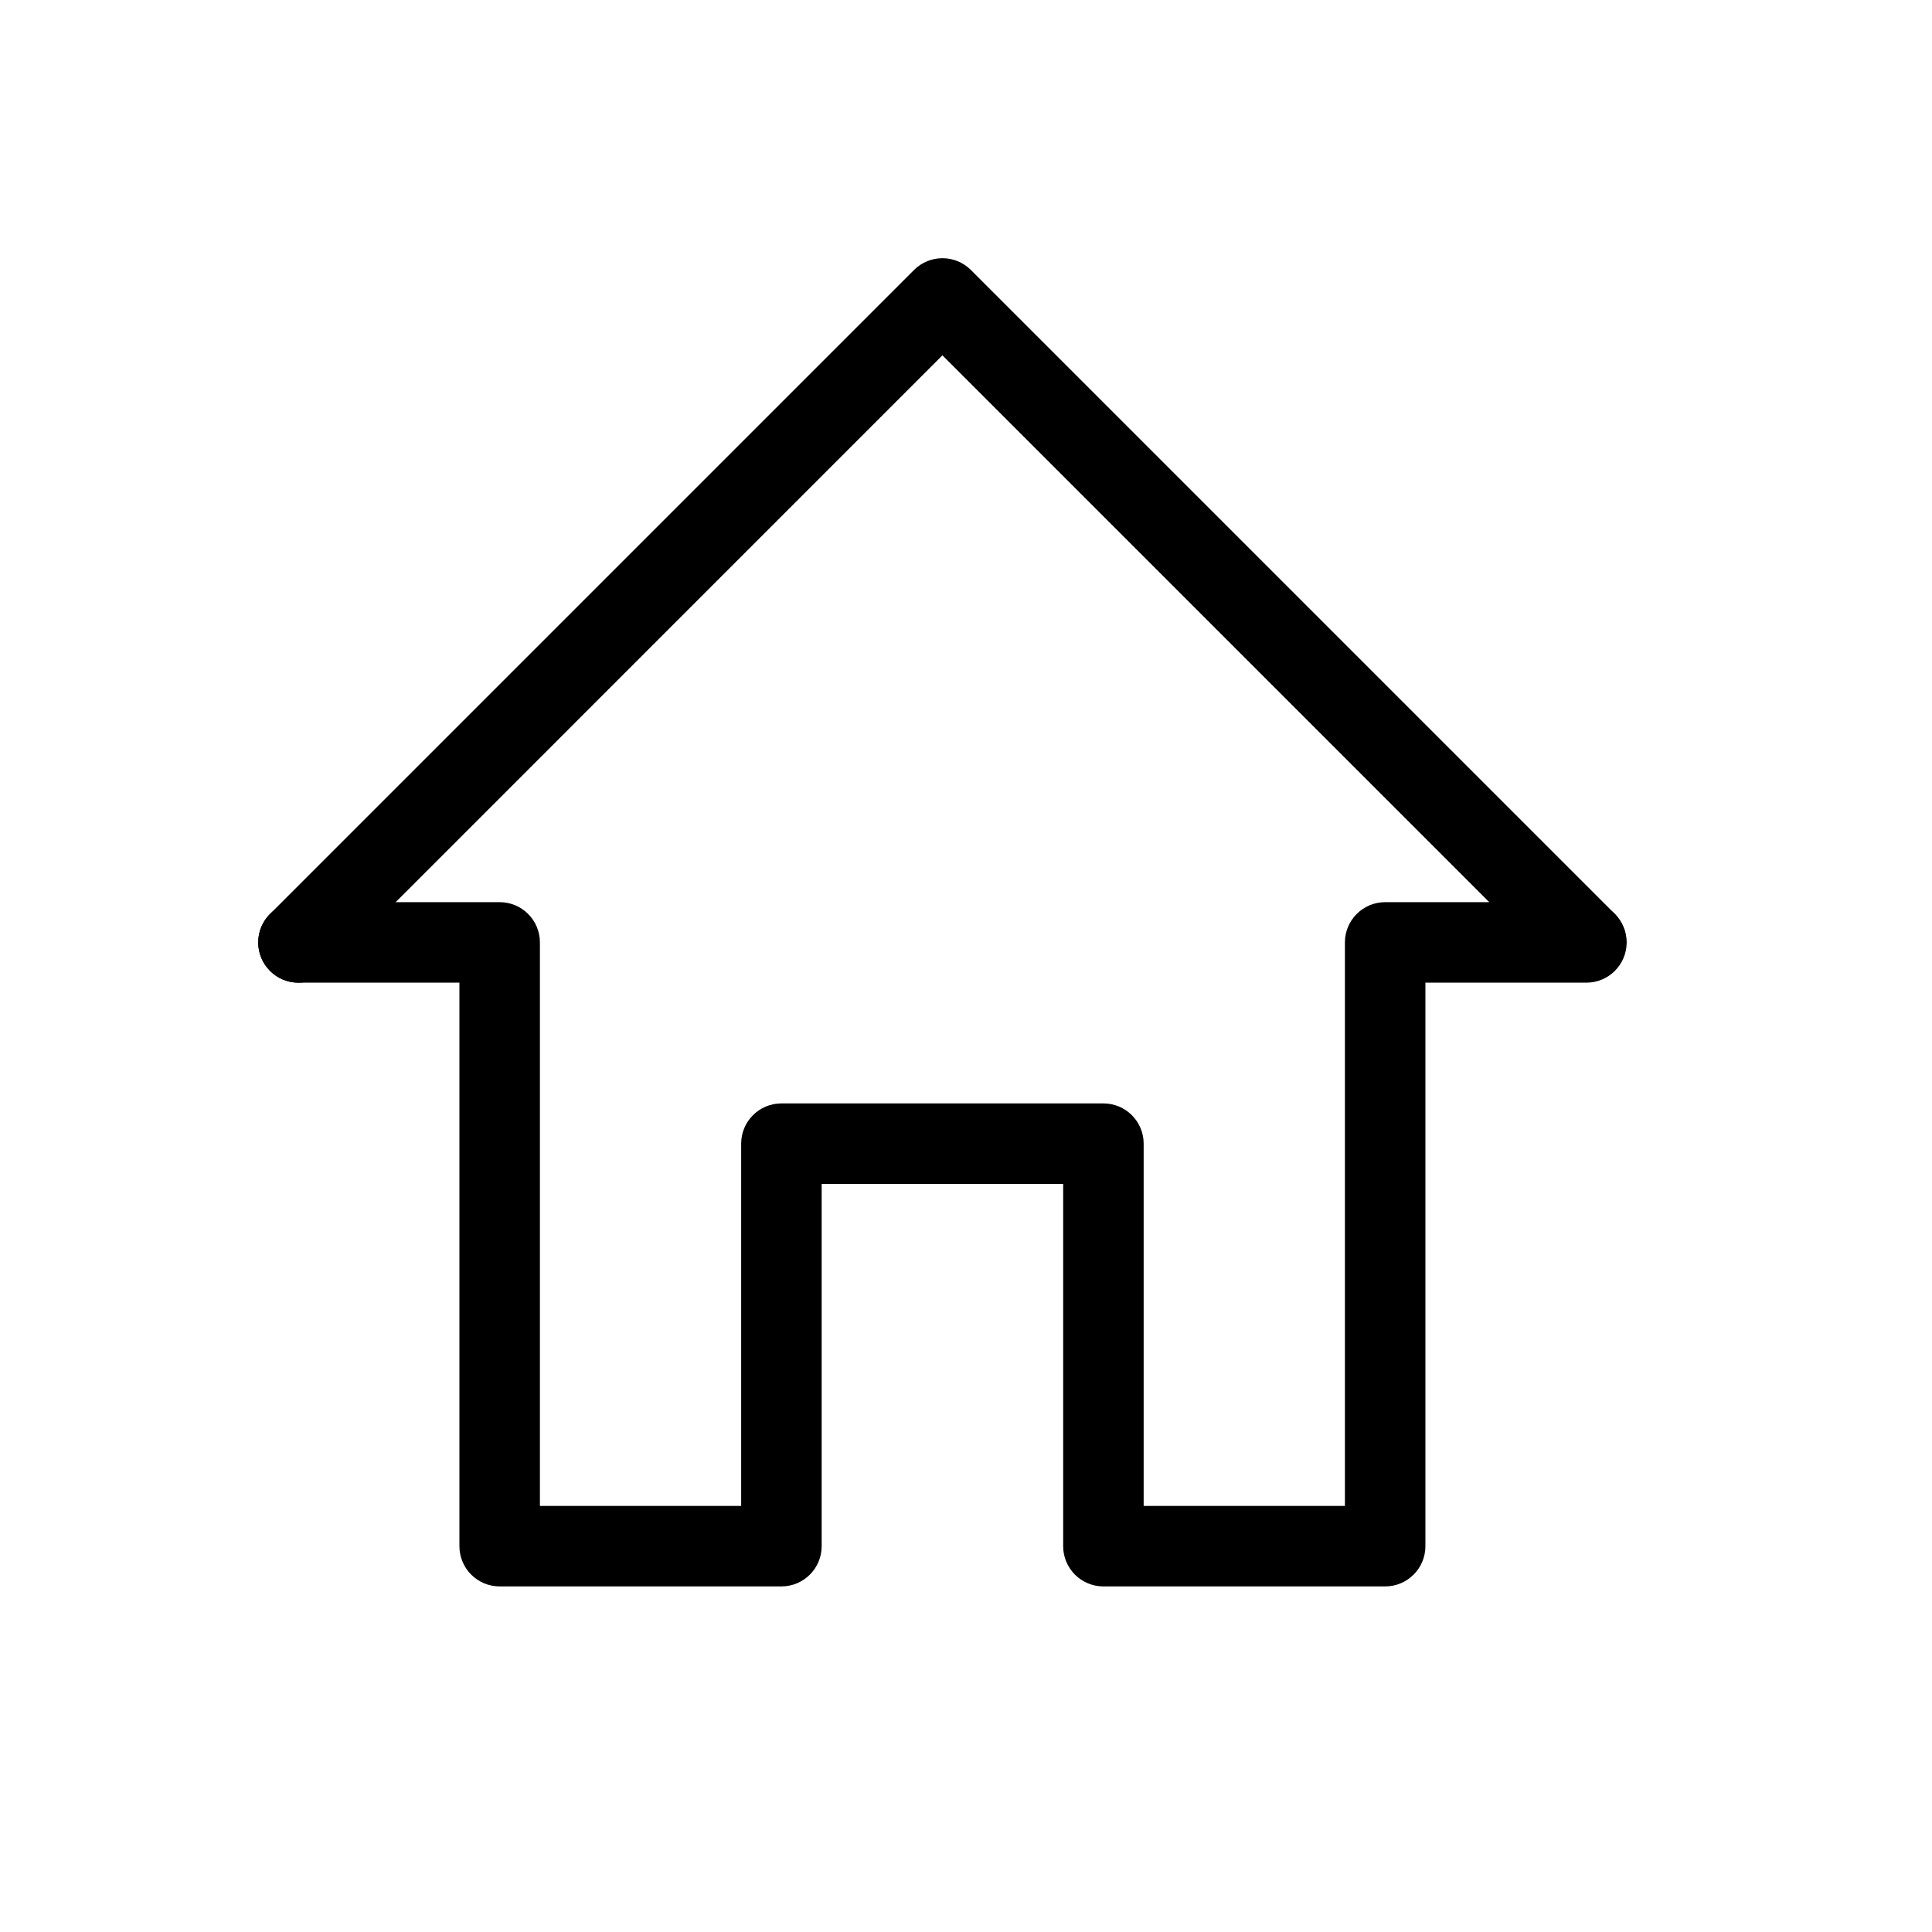
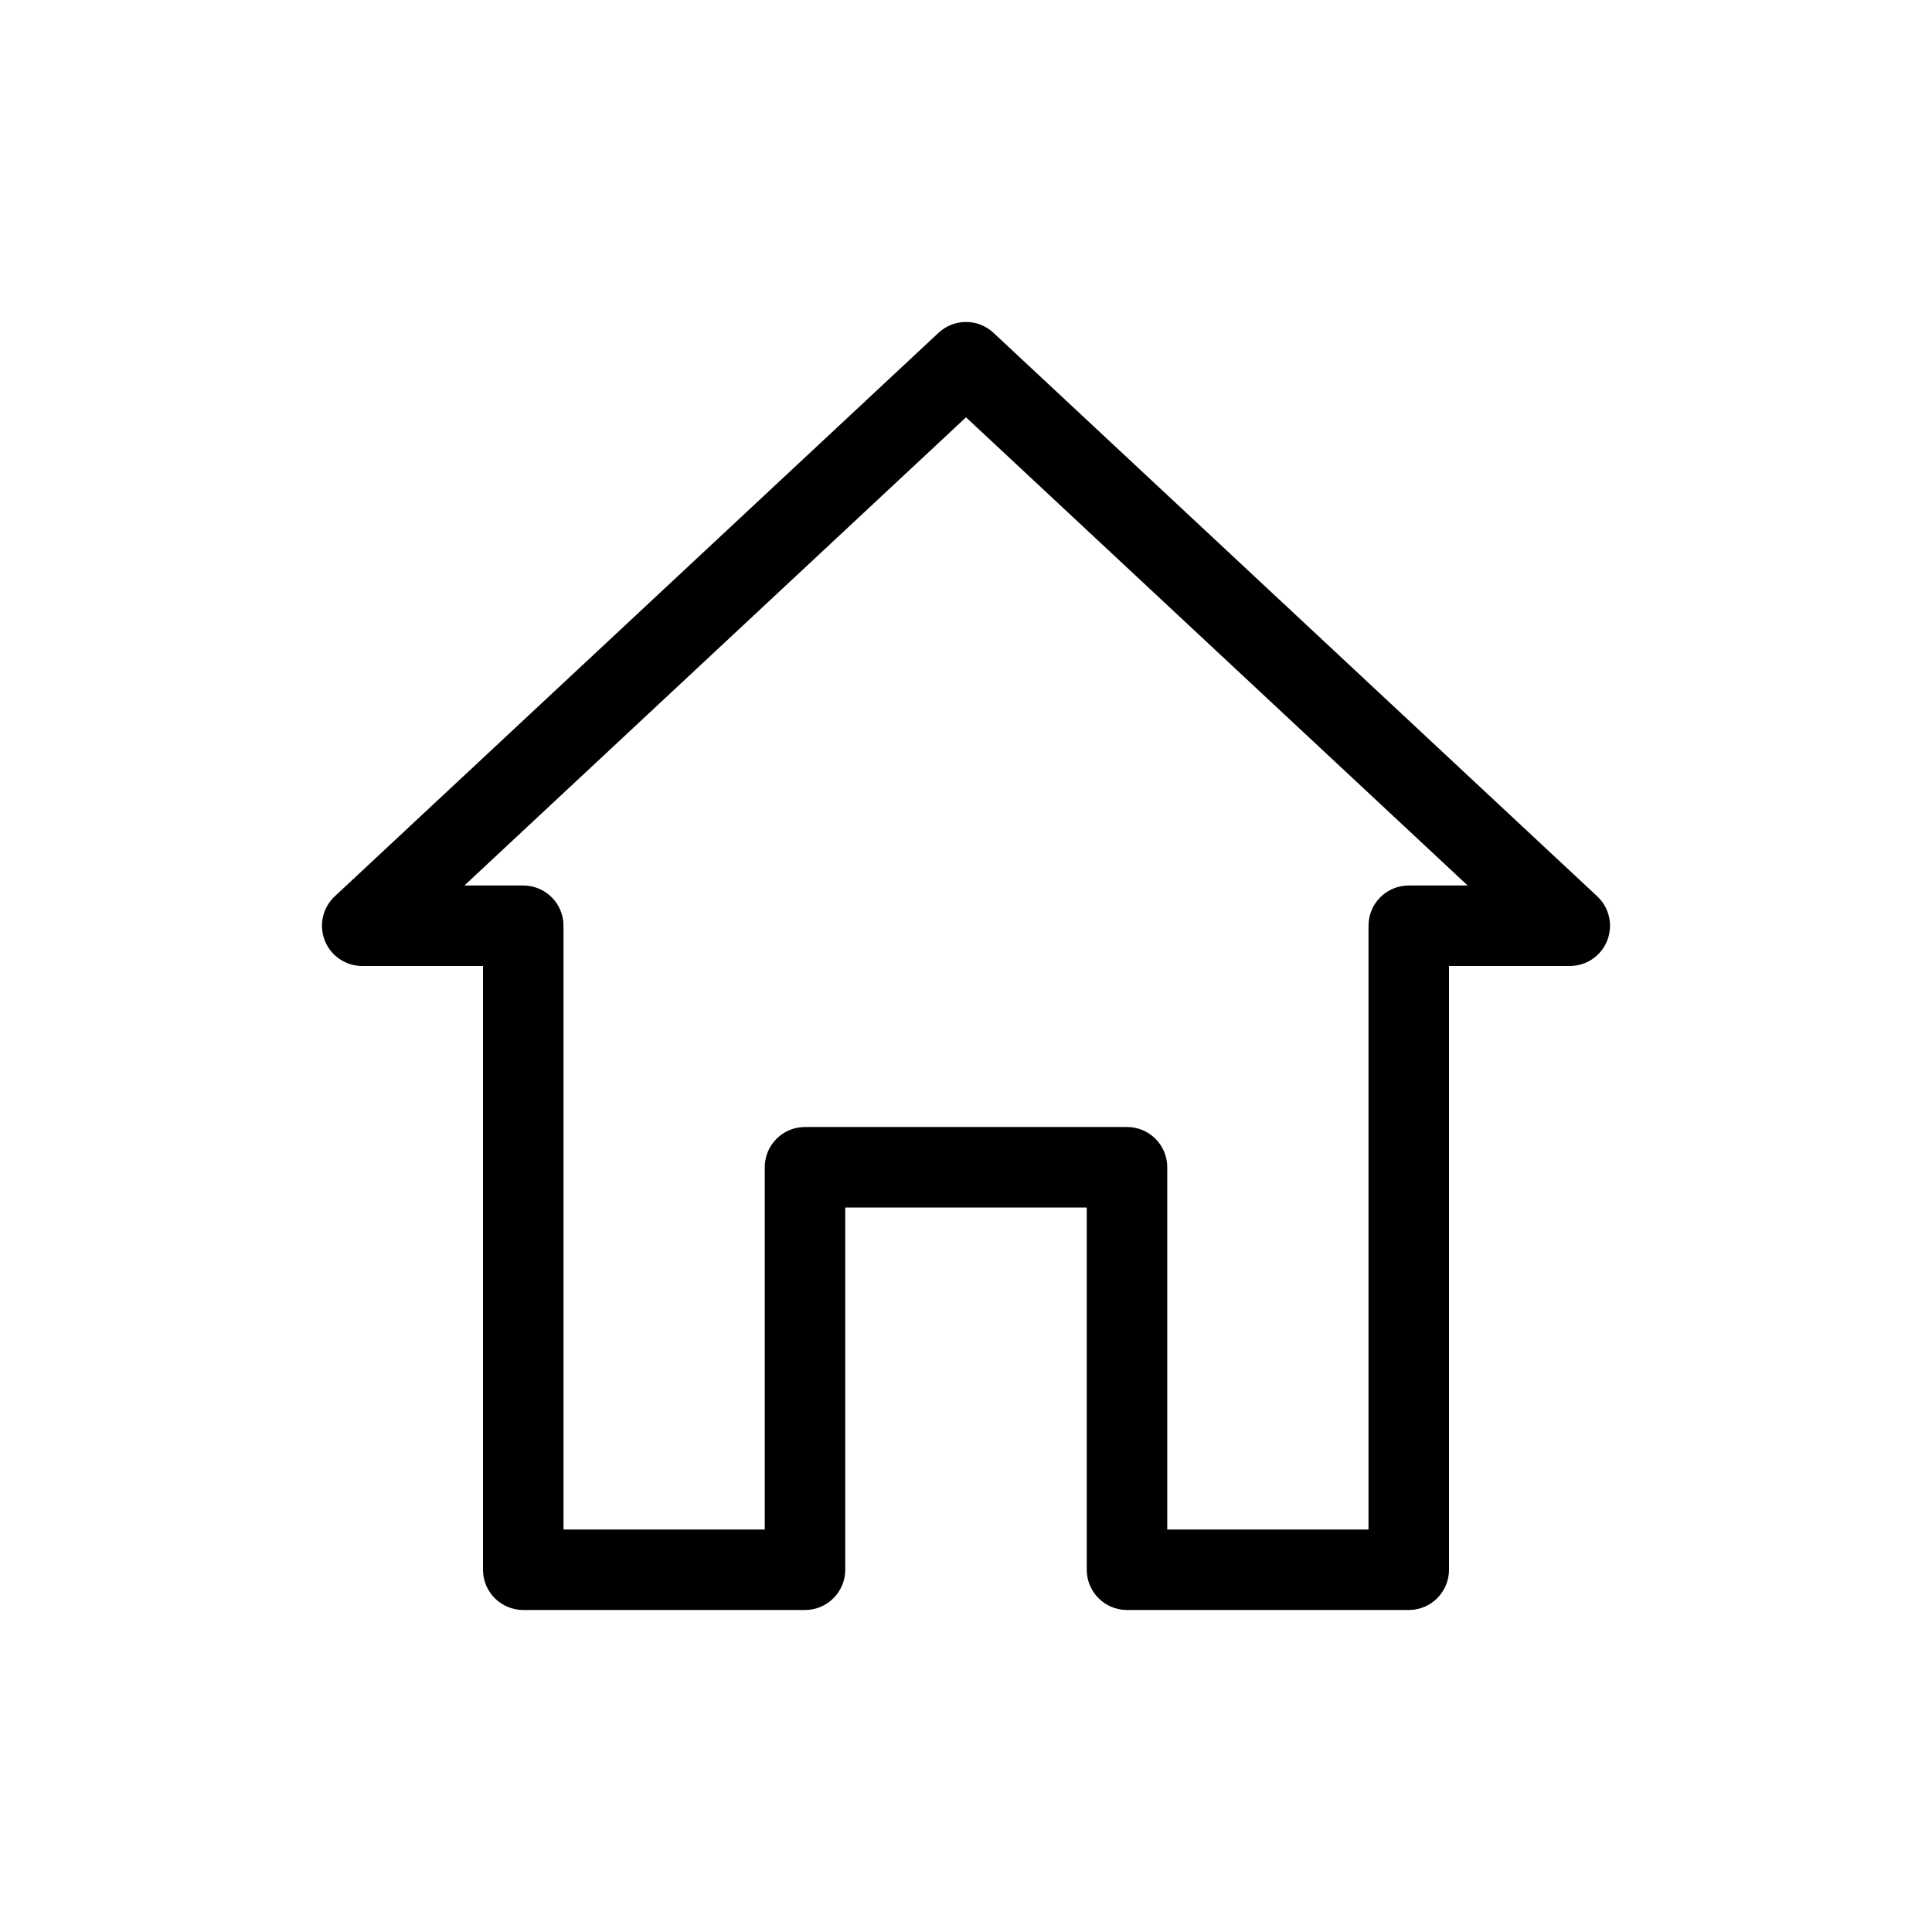
<svg xmlns="http://www.w3.org/2000/svg" width="24px" height="24px" viewBox="0 0 24 24" fill="none">
-   <path fill-rule="evenodd" clip-rule="evenodd" d="M3.354 12.06a.5.5 0 010-.706l8-8a.5.5 0 01.707 0l8 8a.5.5 0 01-.707.707l-7.647-7.647-7.646 7.647a.5.5 0 01-.707 0z" fill="#000" />
-   <path fill-rule="evenodd" clip-rule="evenodd" d="M3.207 11.707a.5.5 0 01.5-.5h2.5a.5.5 0 01.5.5v7h2.5v-4.5a.5.5 0 01.5-.5h4a.5.5 0 01.5.5v4.5h2.5v-7a.5.5 0 01.5-.5h2.5a.5.5 0 010 1h-2v7a.5.5 0 01-.5.5h-3.5a.5.5 0 01-.5-.5v-4.5h-3v4.5a.5.5 0 01-.5.5h-3.5a.5.5 0 01-.5-.5v-7h-2a.5.5 0 01-.5-.5z" fill="#000" />
+   <path fill-rule="evenodd" d="M11.659 4.134a.5.5 0 0 1 .682 0l7.5 7A.5.5 0 0 1 19.5 12H18v7.5a.5.5 0 0 1-.5.5H14a.5.5 0 0 1-.5-.5V15h-3v4.5a.5.5 0 0 1-.5.5H6.5a.5.5 0 0 1-.5-.5V12H4.5a.5.5 0 0 1-.341-.866l7.5-7ZM5.769 11H6.5a.5.5 0 0 1 .5.5V19h2.5v-4.5a.5.5 0 0 1 .5-.5h4a.5.5 0 0 1 .5.5V19H17v-7.5a.5.5 0 0 1 .5-.5h.732L12 5.184 5.769 11Z" fill="#000" />
</svg>
